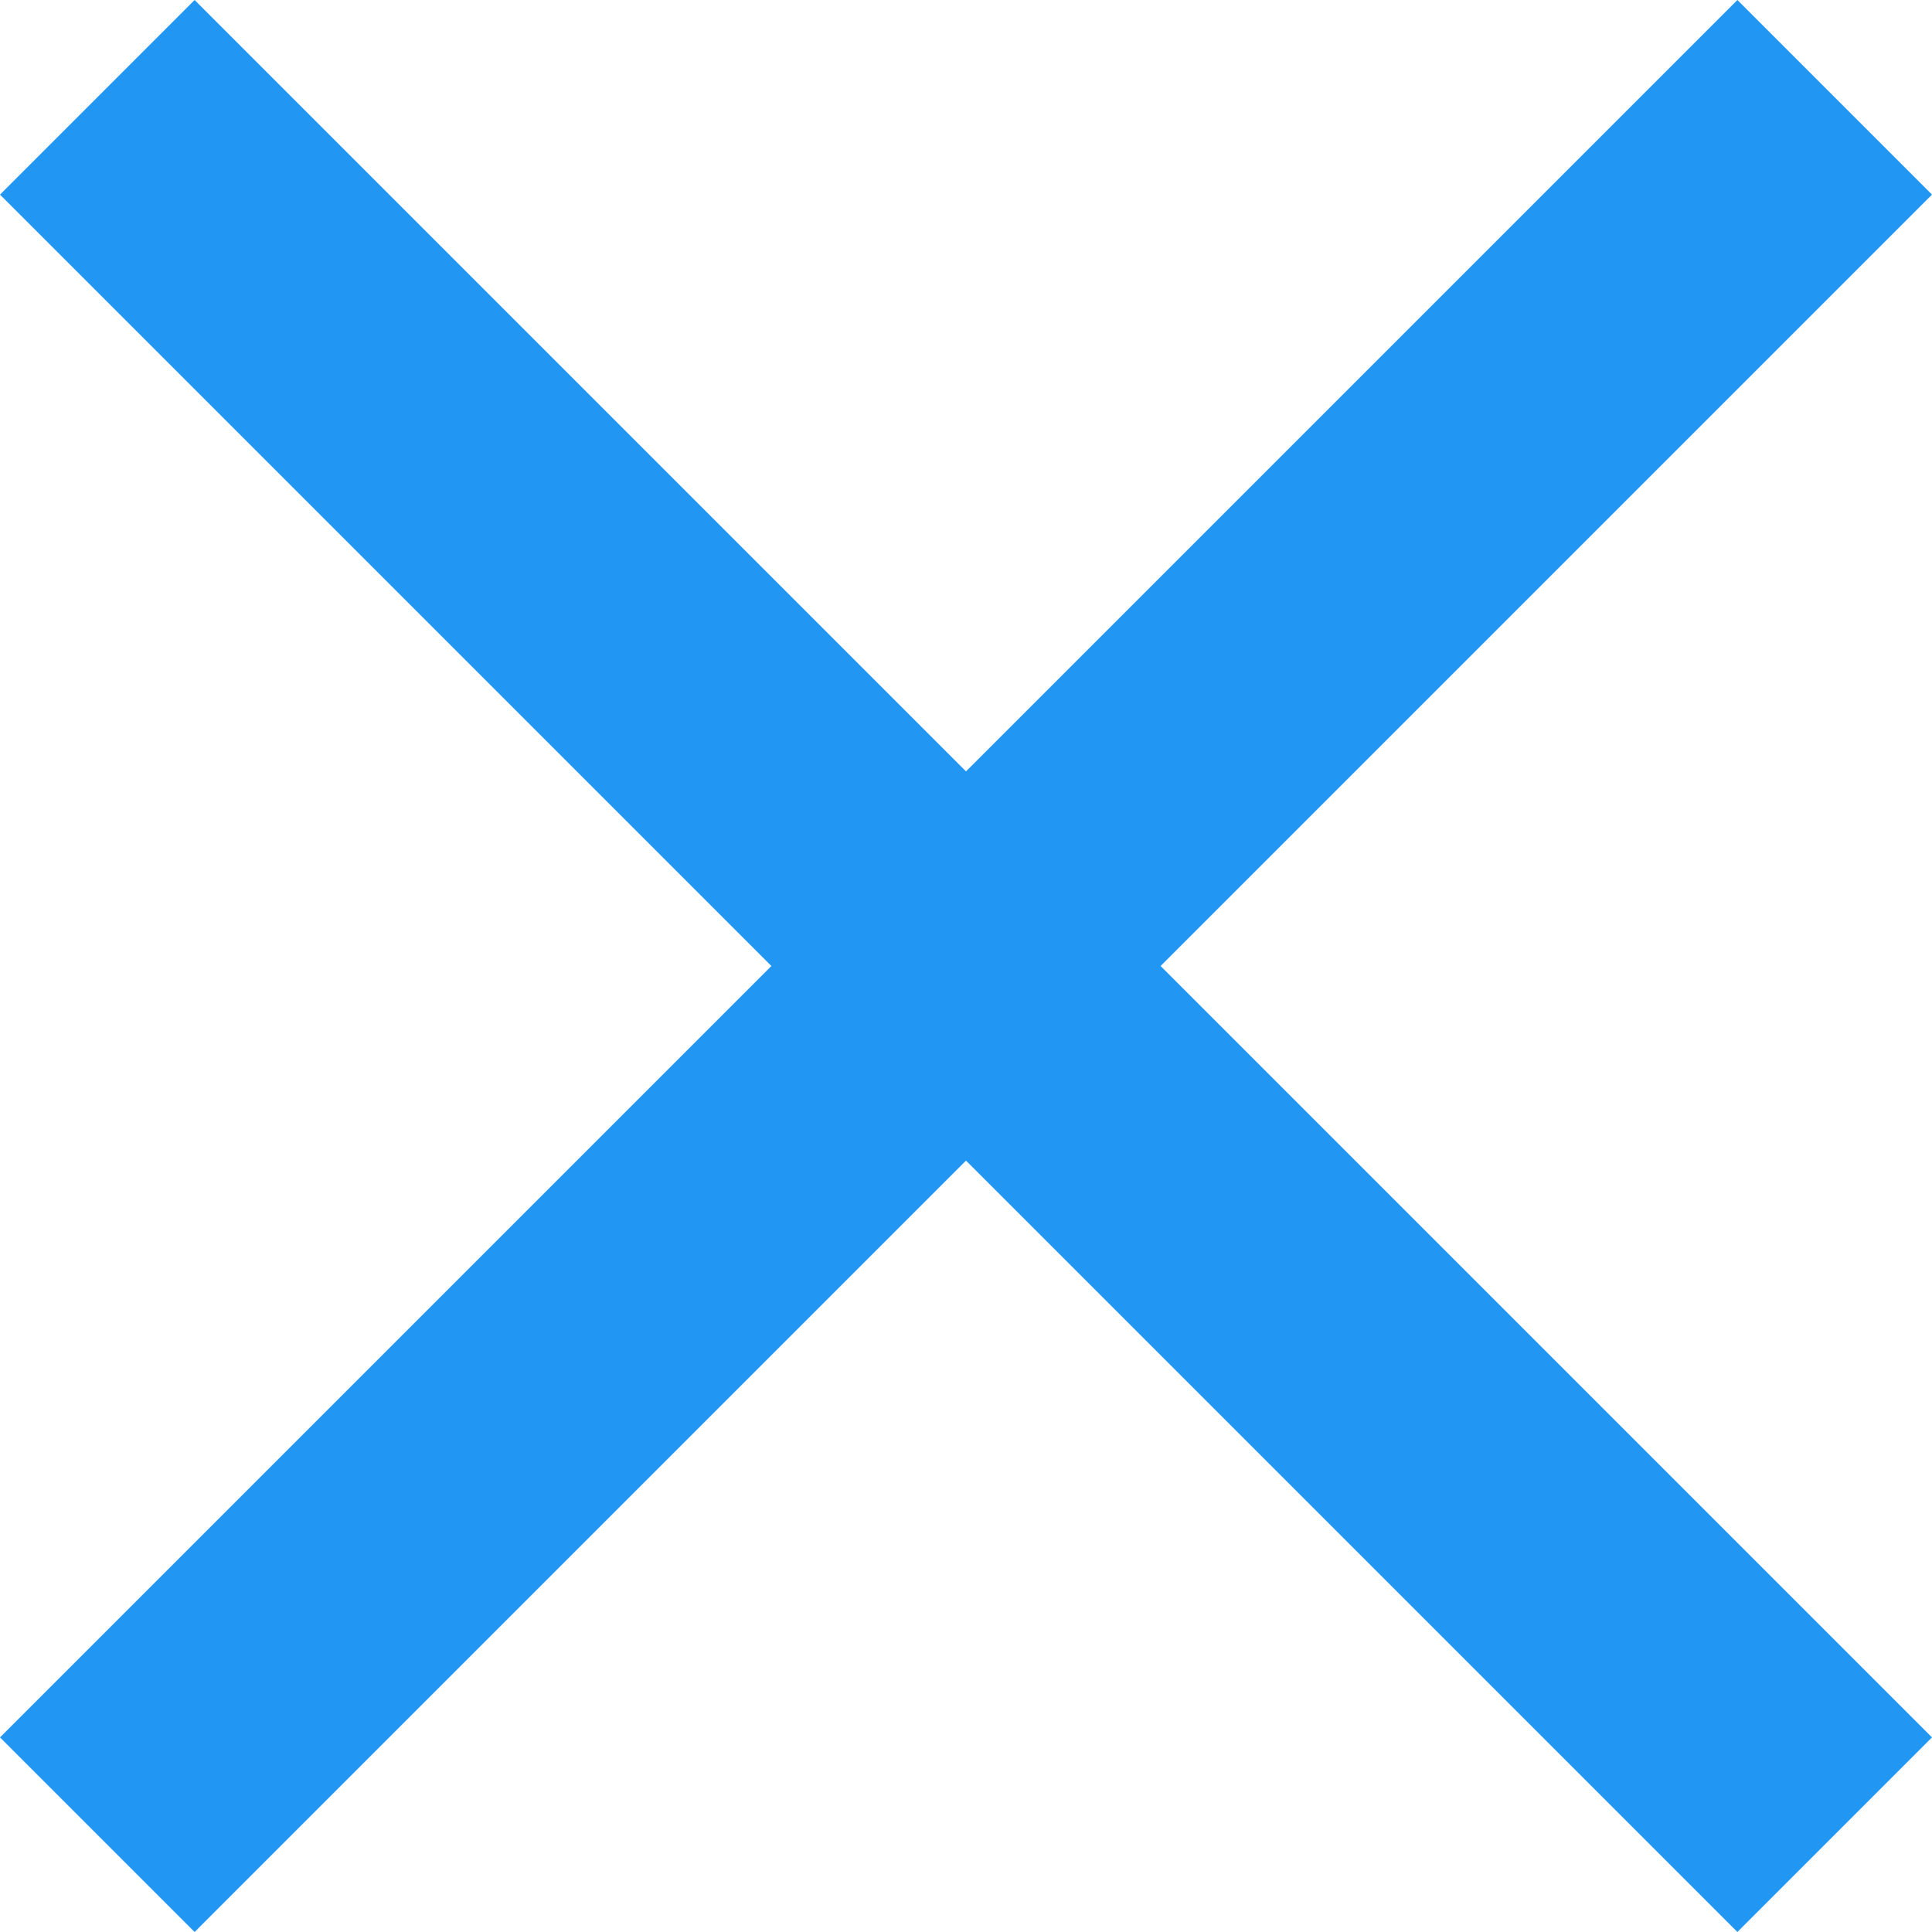
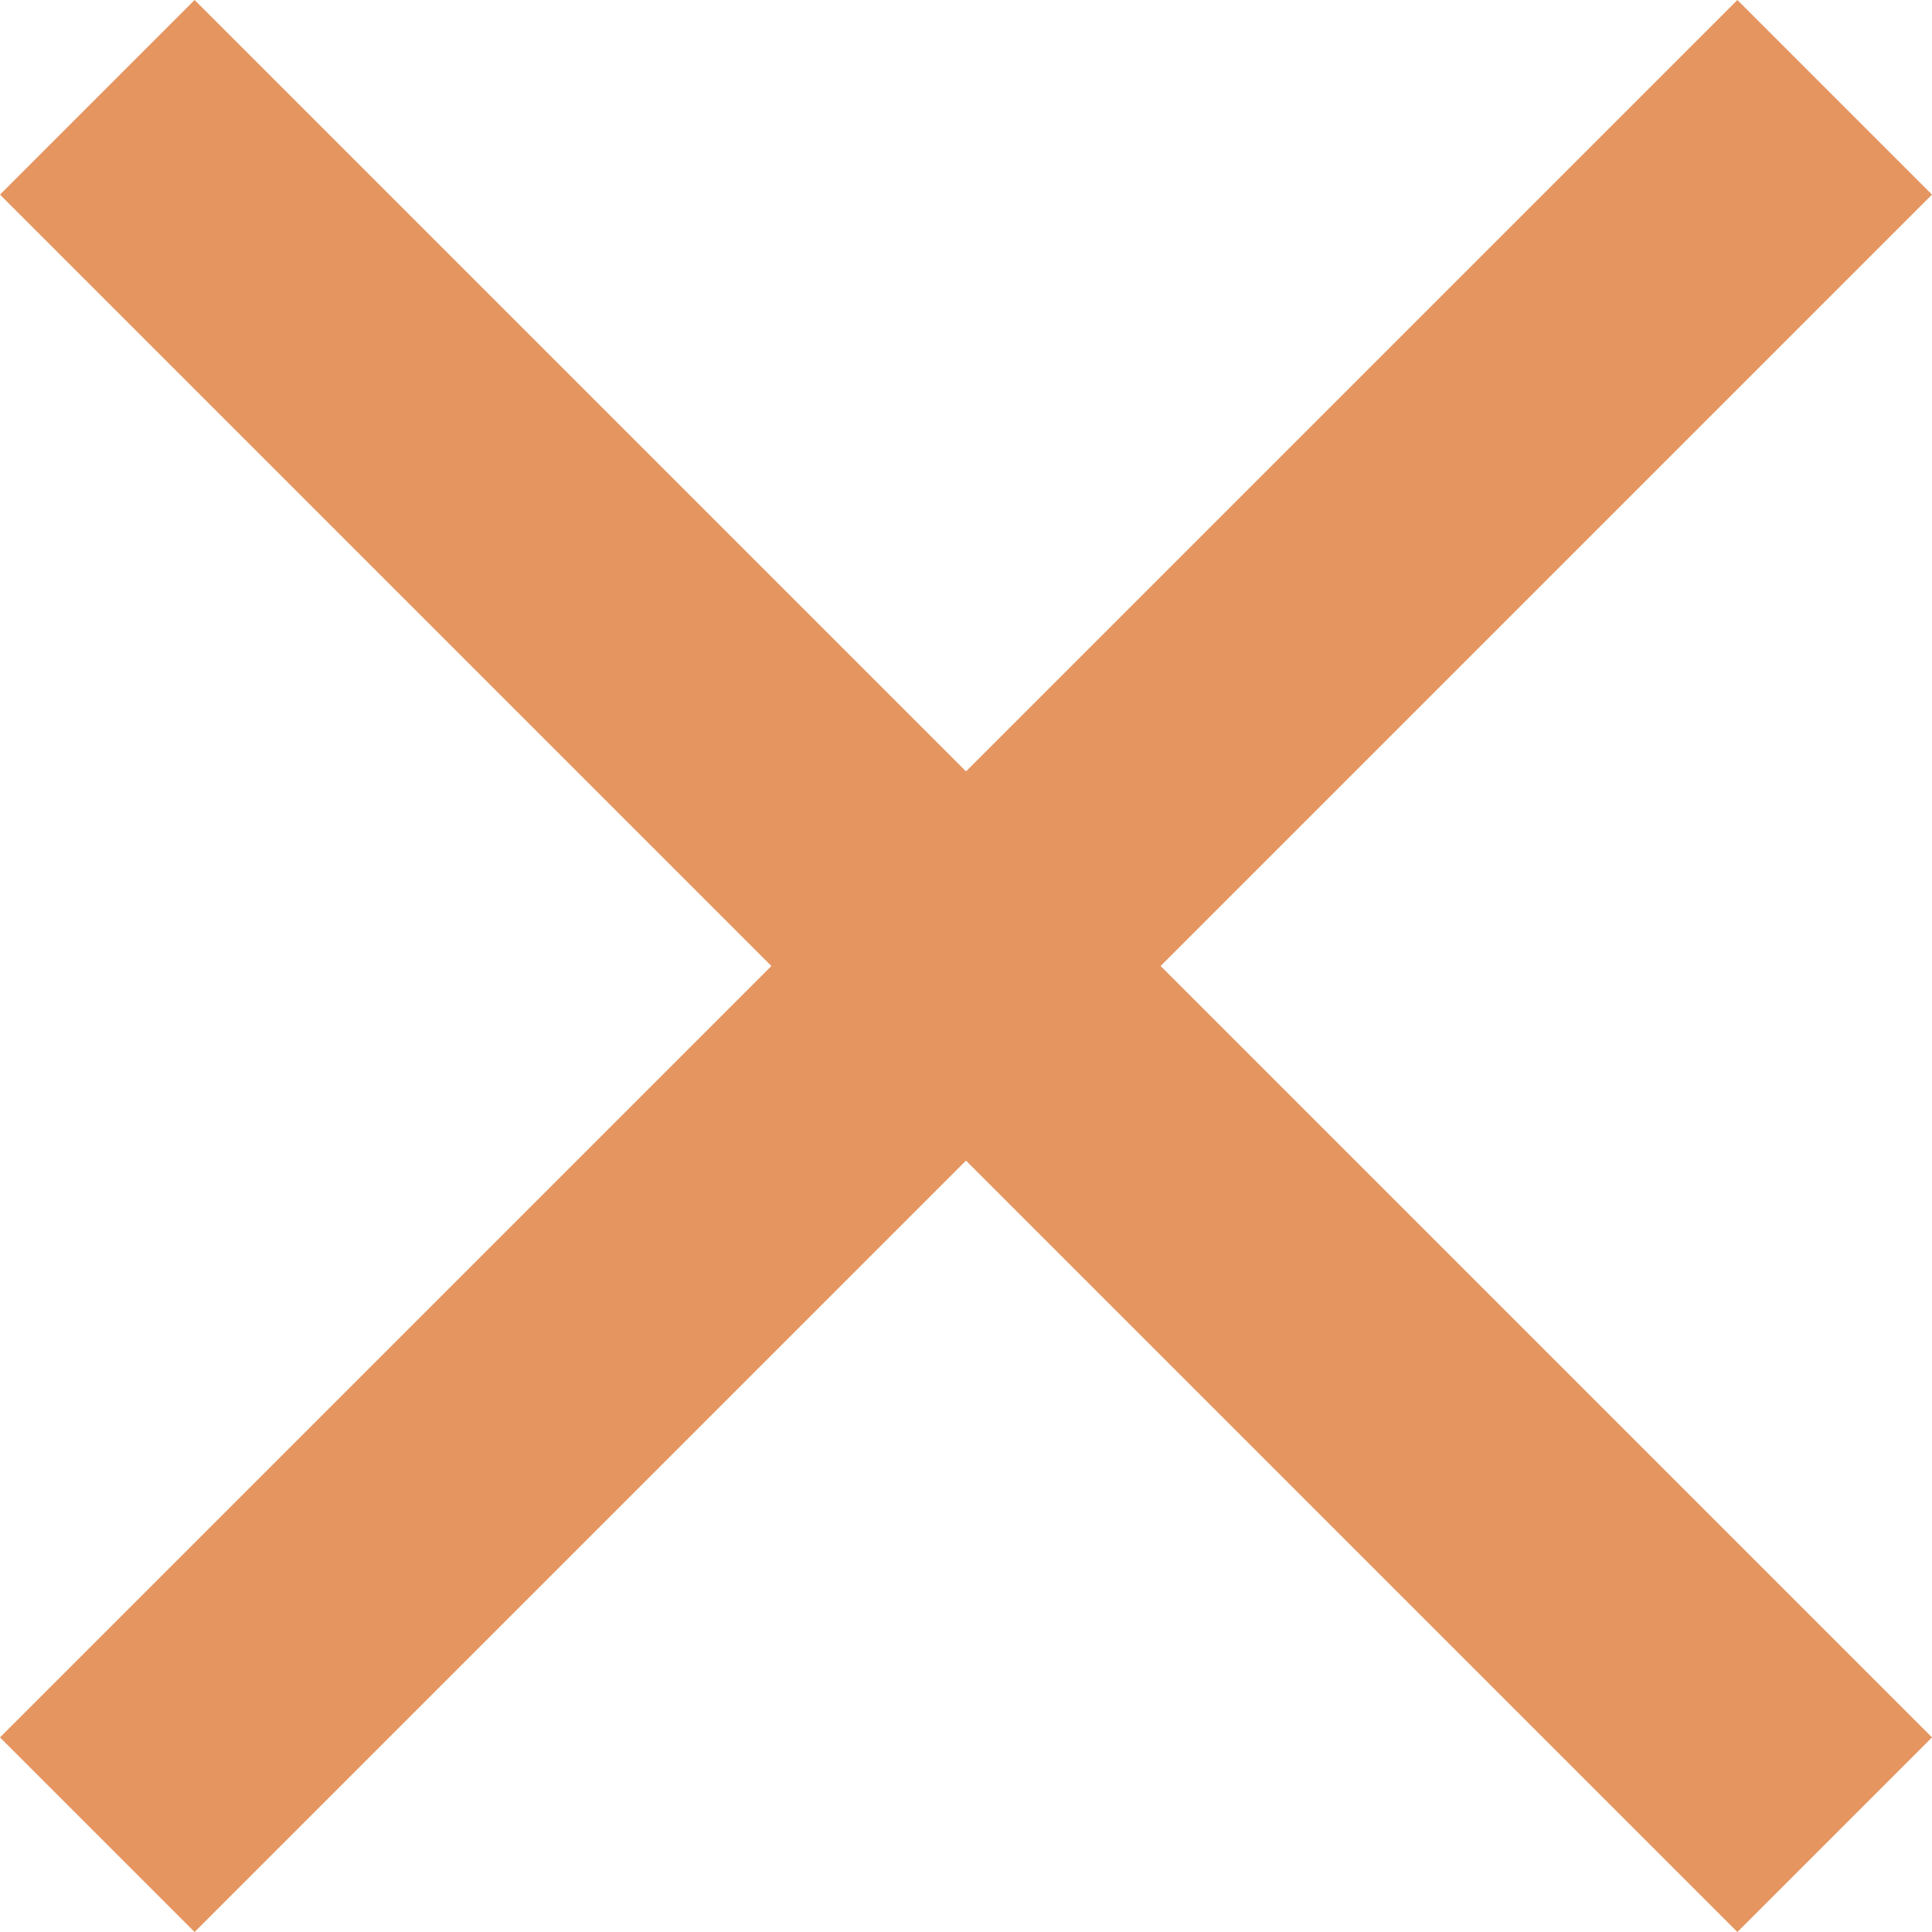
<svg xmlns="http://www.w3.org/2000/svg" width="11" height="11" fill="none">
-   <path fill="#2196f3" d="M11 1.108 9.892 0 5.5 4.392 1.108 0 0 1.108 4.392 5.5 0 9.892 1.108 11 5.5 6.608 9.892 11 11 9.892 6.608 5.5 11 1.108z" />
+   <path fill="#E59560" d="M11 1.108 9.892 0 5.5 4.392 1.108 0 0 1.108 4.392 5.5 0 9.892 1.108 11 5.5 6.608 9.892 11 11 9.892 6.608 5.5 11 1.108z" />
</svg>
